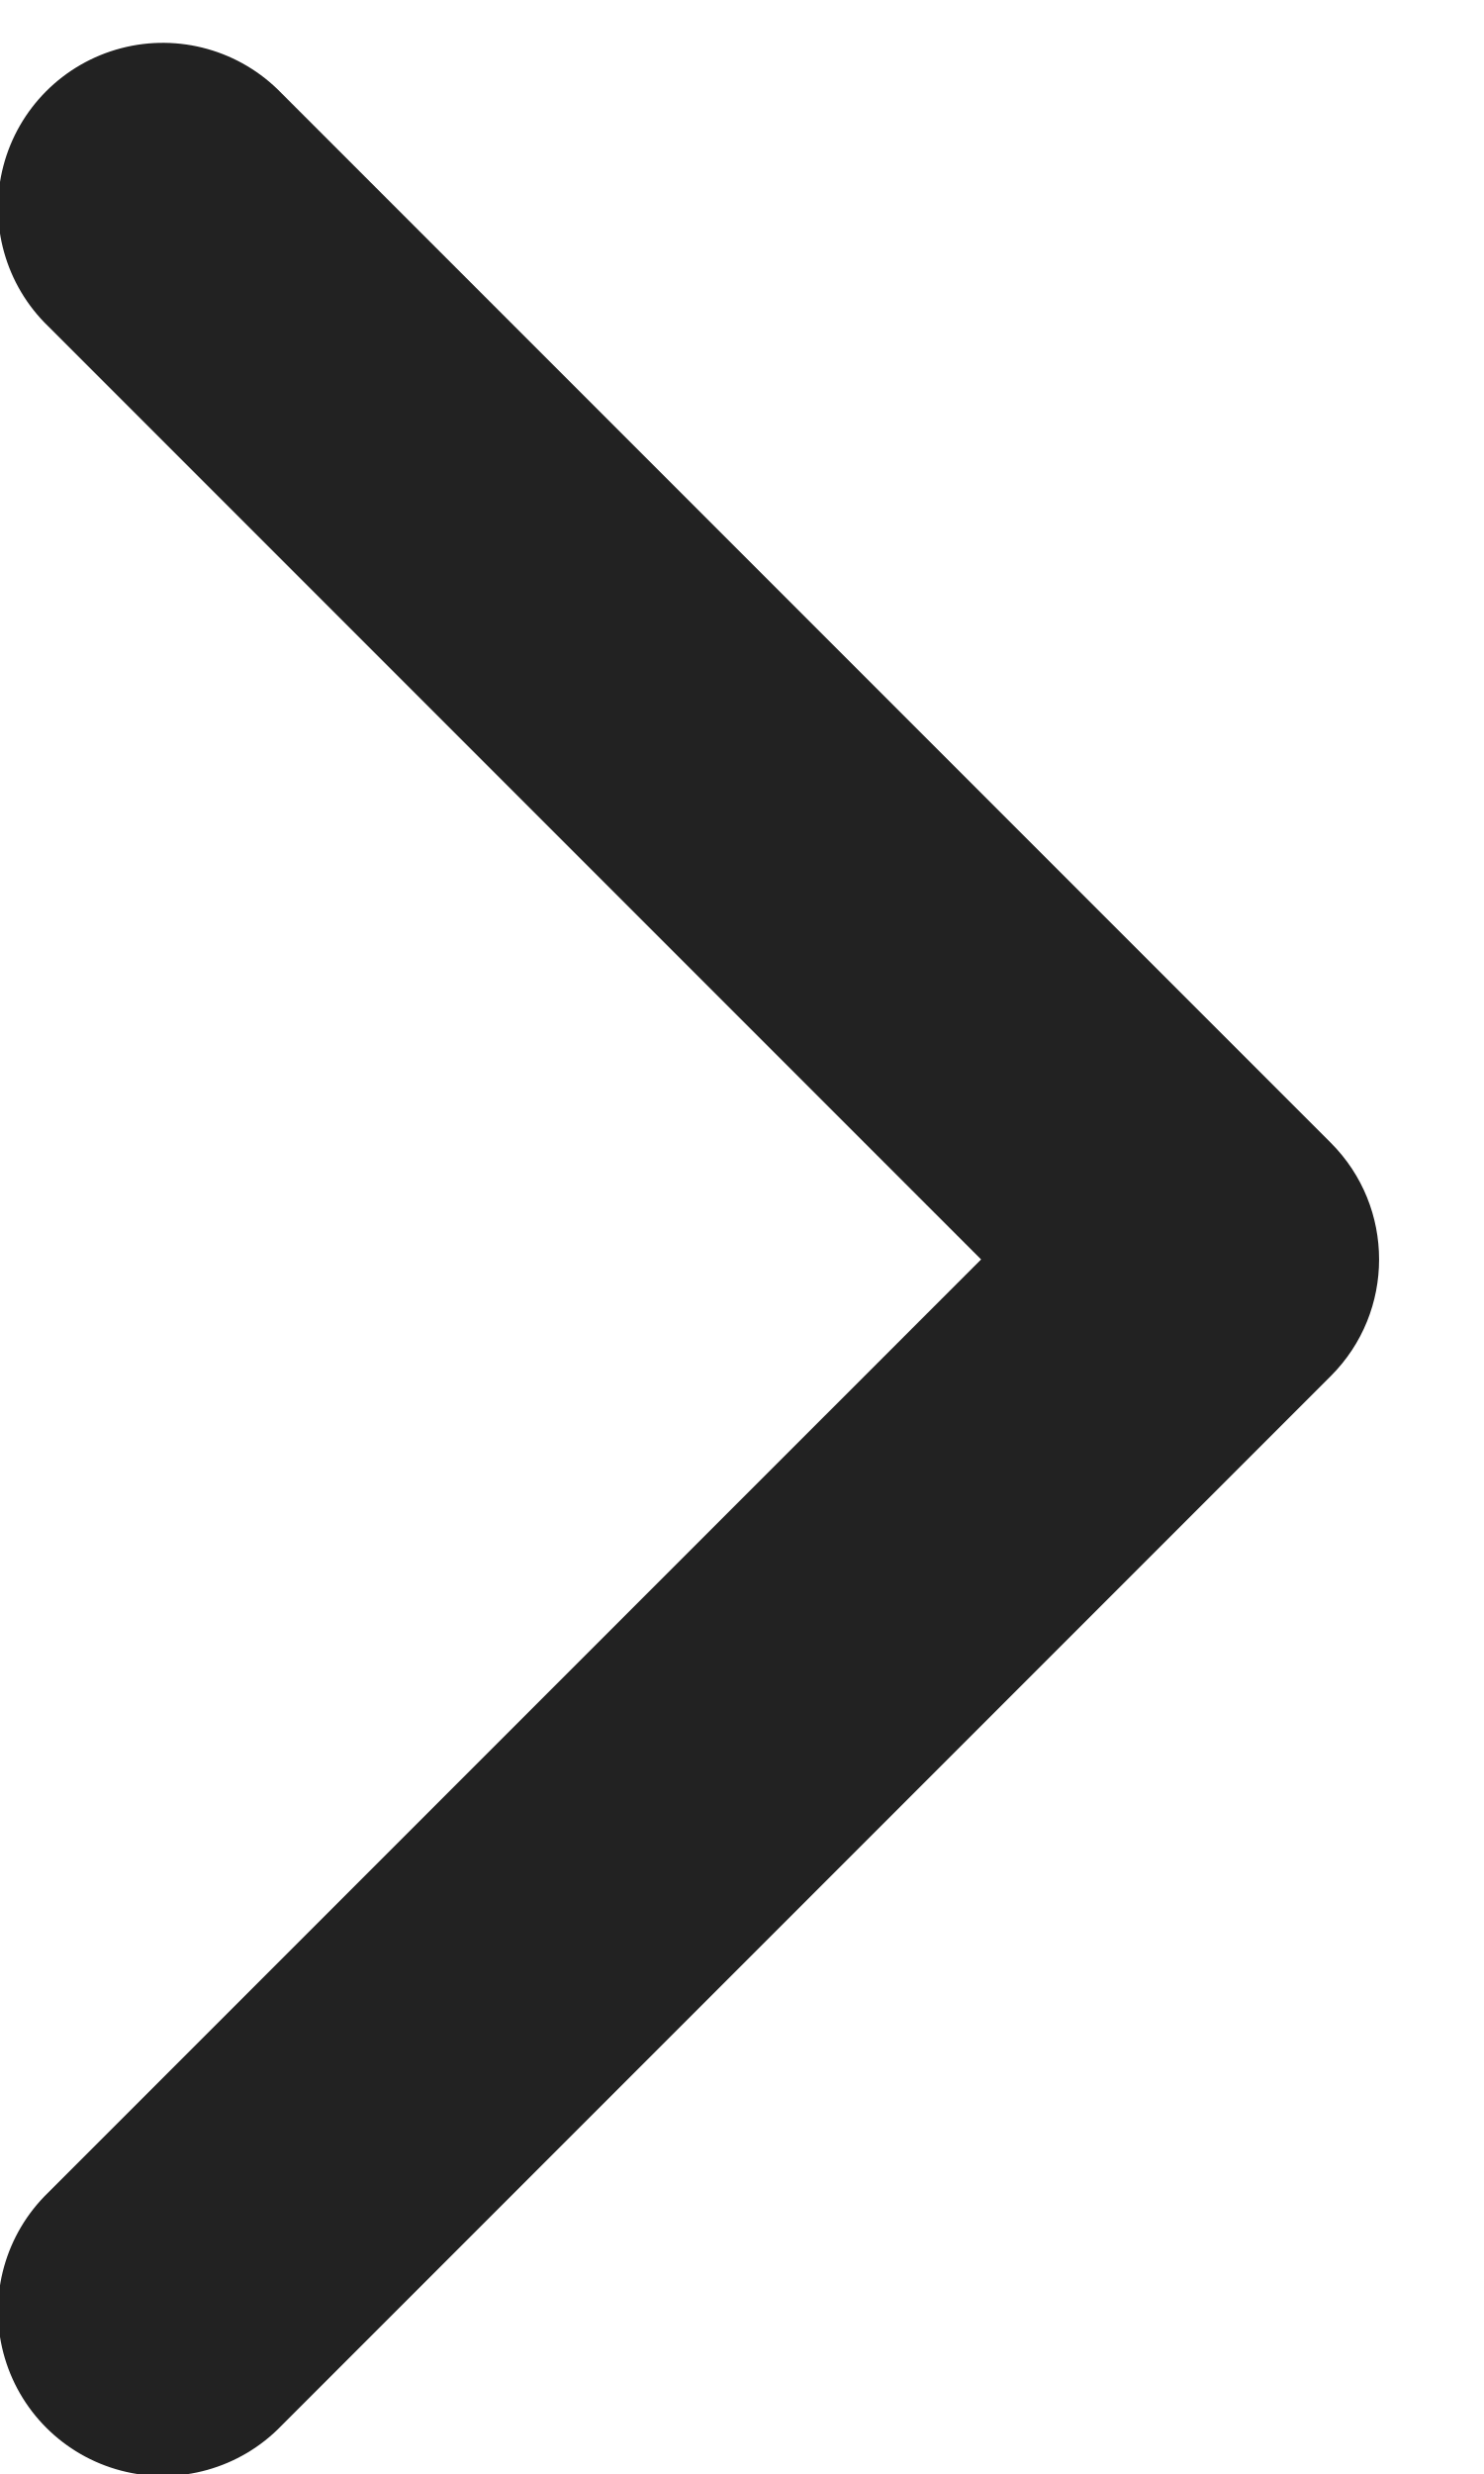
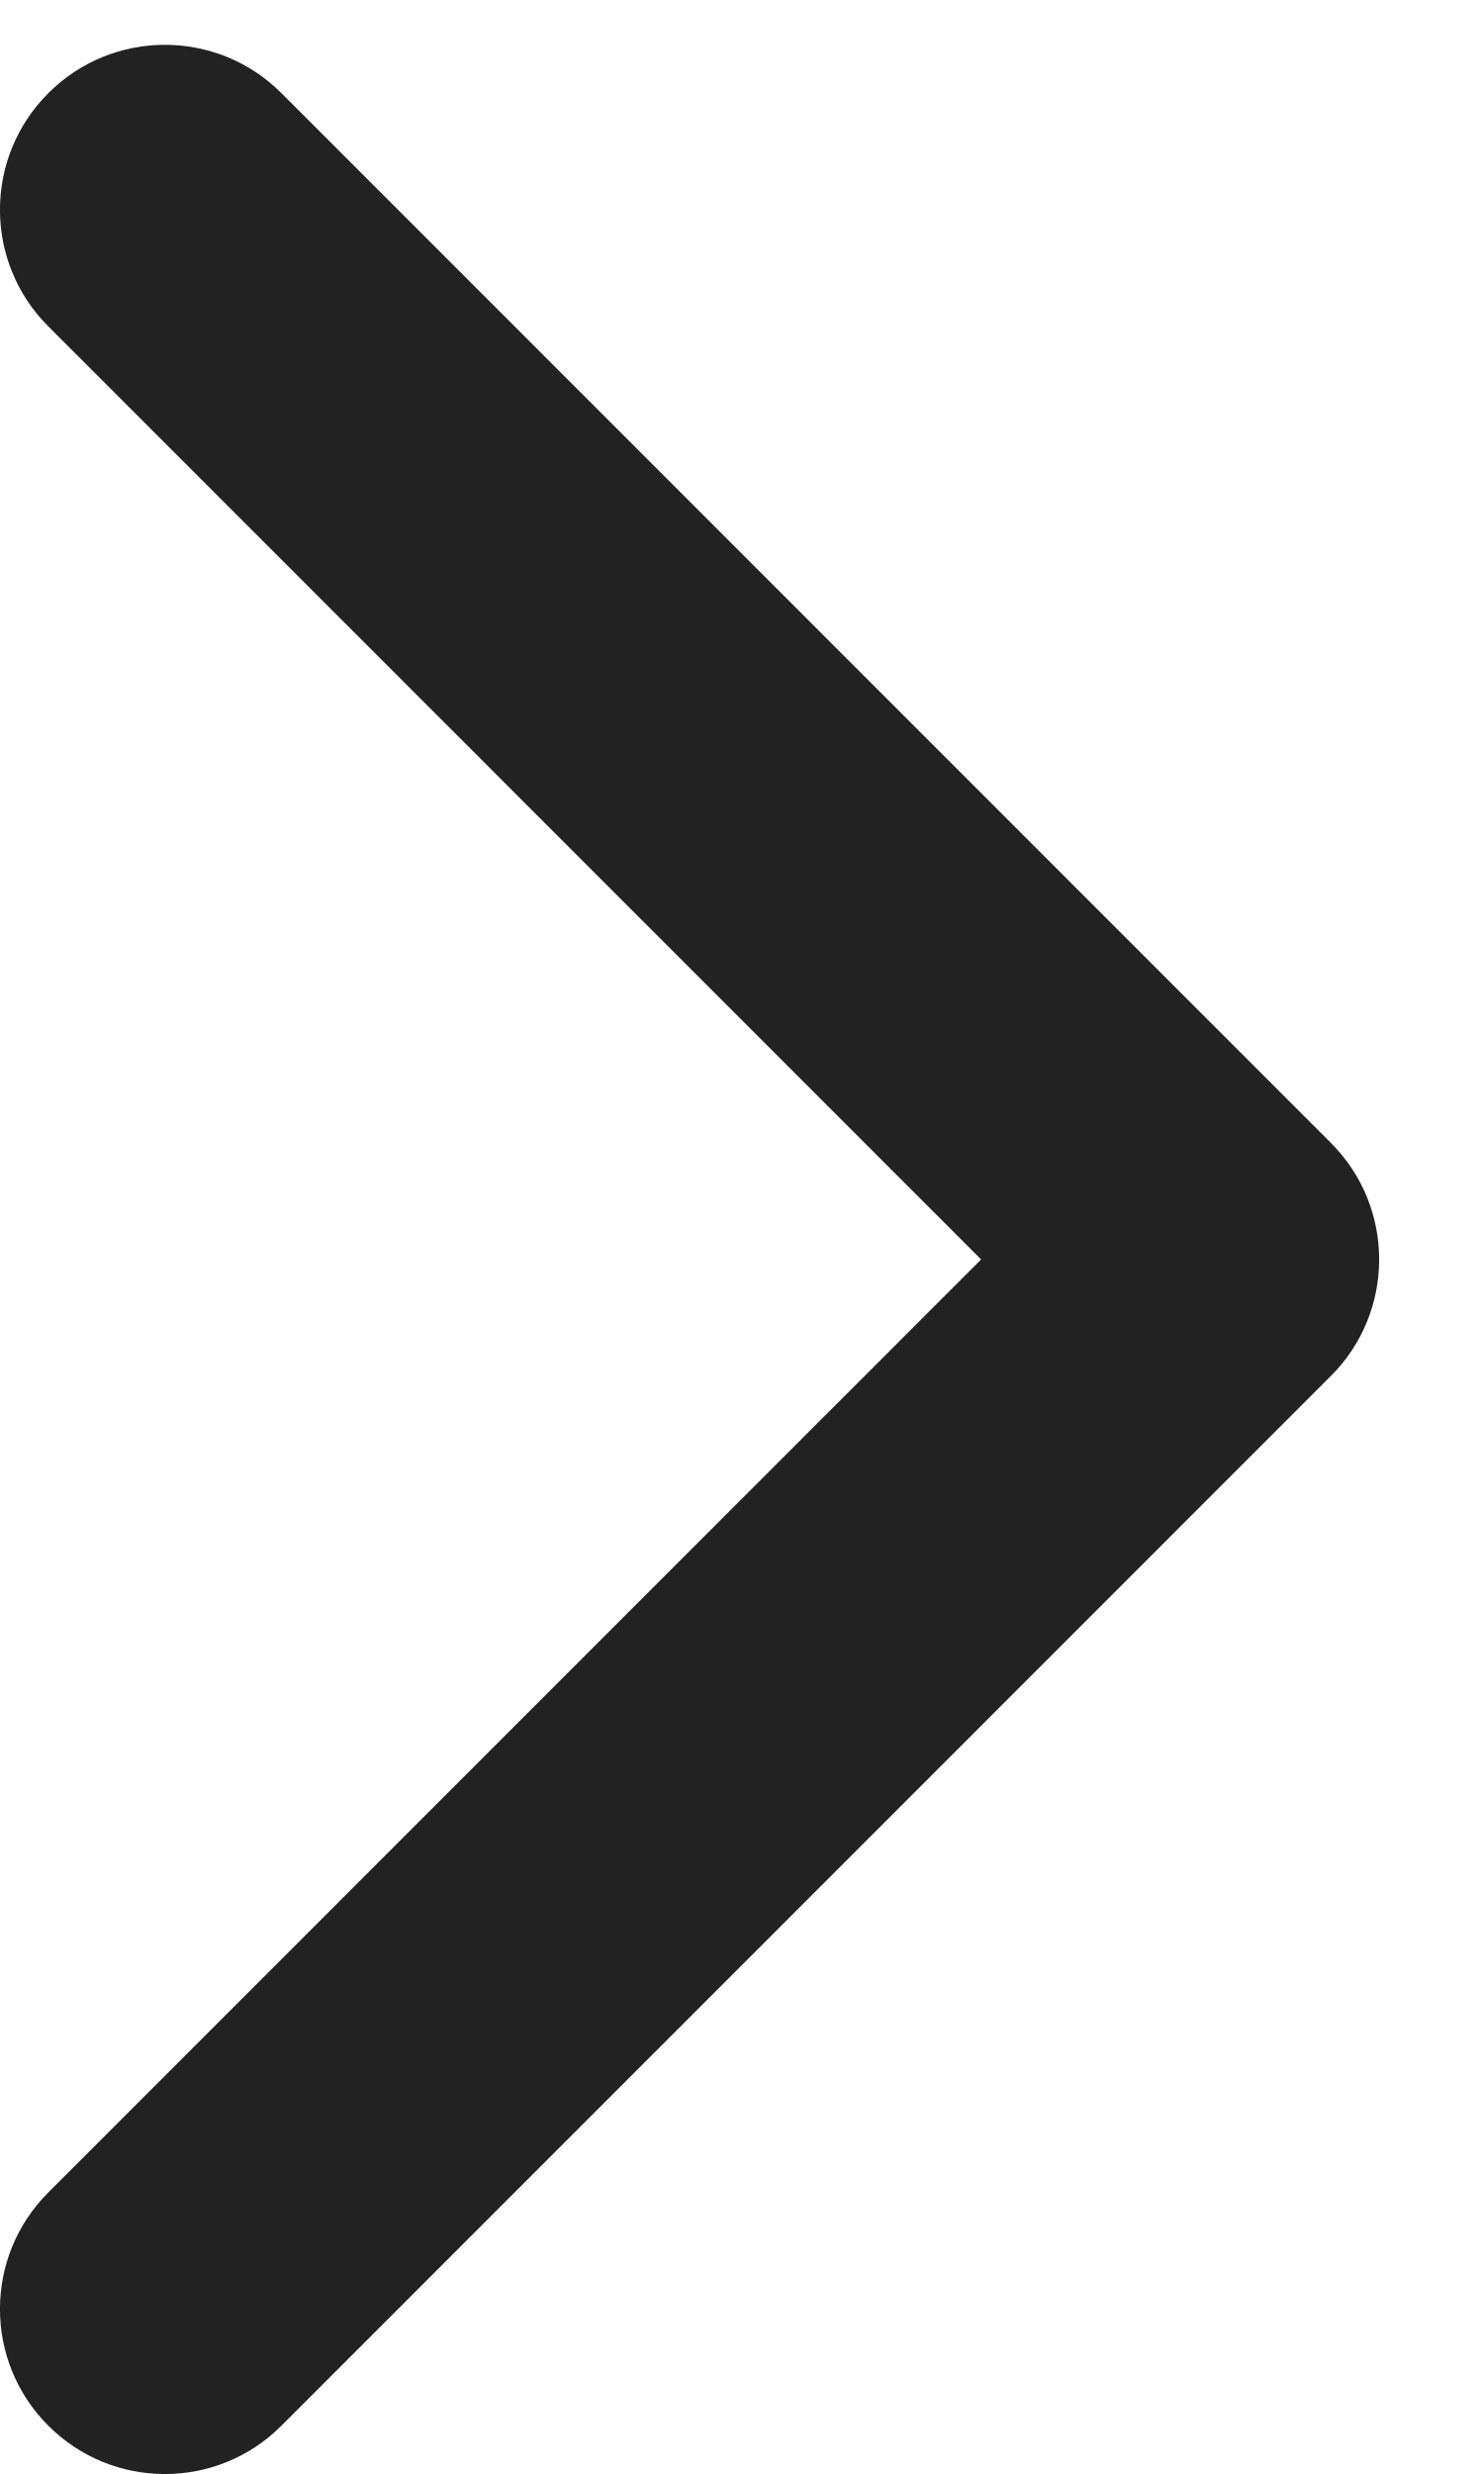
- <svg xmlns="http://www.w3.org/2000/svg" width="9" height="15" fill="none">
-   <path fill-rule="evenodd" clip-rule="evenodd" d="M1.707 14.707l6.364-6.364a1 1 0 000-1.414L1.707.565A1 1 0 10.293 1.979L5.95 7.636.293 13.293a1 1 0 101.414 1.414z" fill="#222" />
+ <svg xmlns="http://www.w3.org/2000/svg" width="9" height="15" viewBox="0 0 9 15" fill="none">
+   <path fill-rule="evenodd" clip-rule="evenodd" d="M1.707 14.707L8.071 8.343C8.462 7.953 8.462 7.319 8.071 6.929L1.707 0.565C1.317 0.174 0.683 0.174 0.293 0.565C-0.098 0.955 -0.098 1.589 0.293 1.979L5.95 7.636L0.293 13.293C-0.098 13.683 -0.098 14.317 0.293 14.707C0.683 15.098 1.317 15.098 1.707 14.707Z" fill="#222222" />
</svg>
